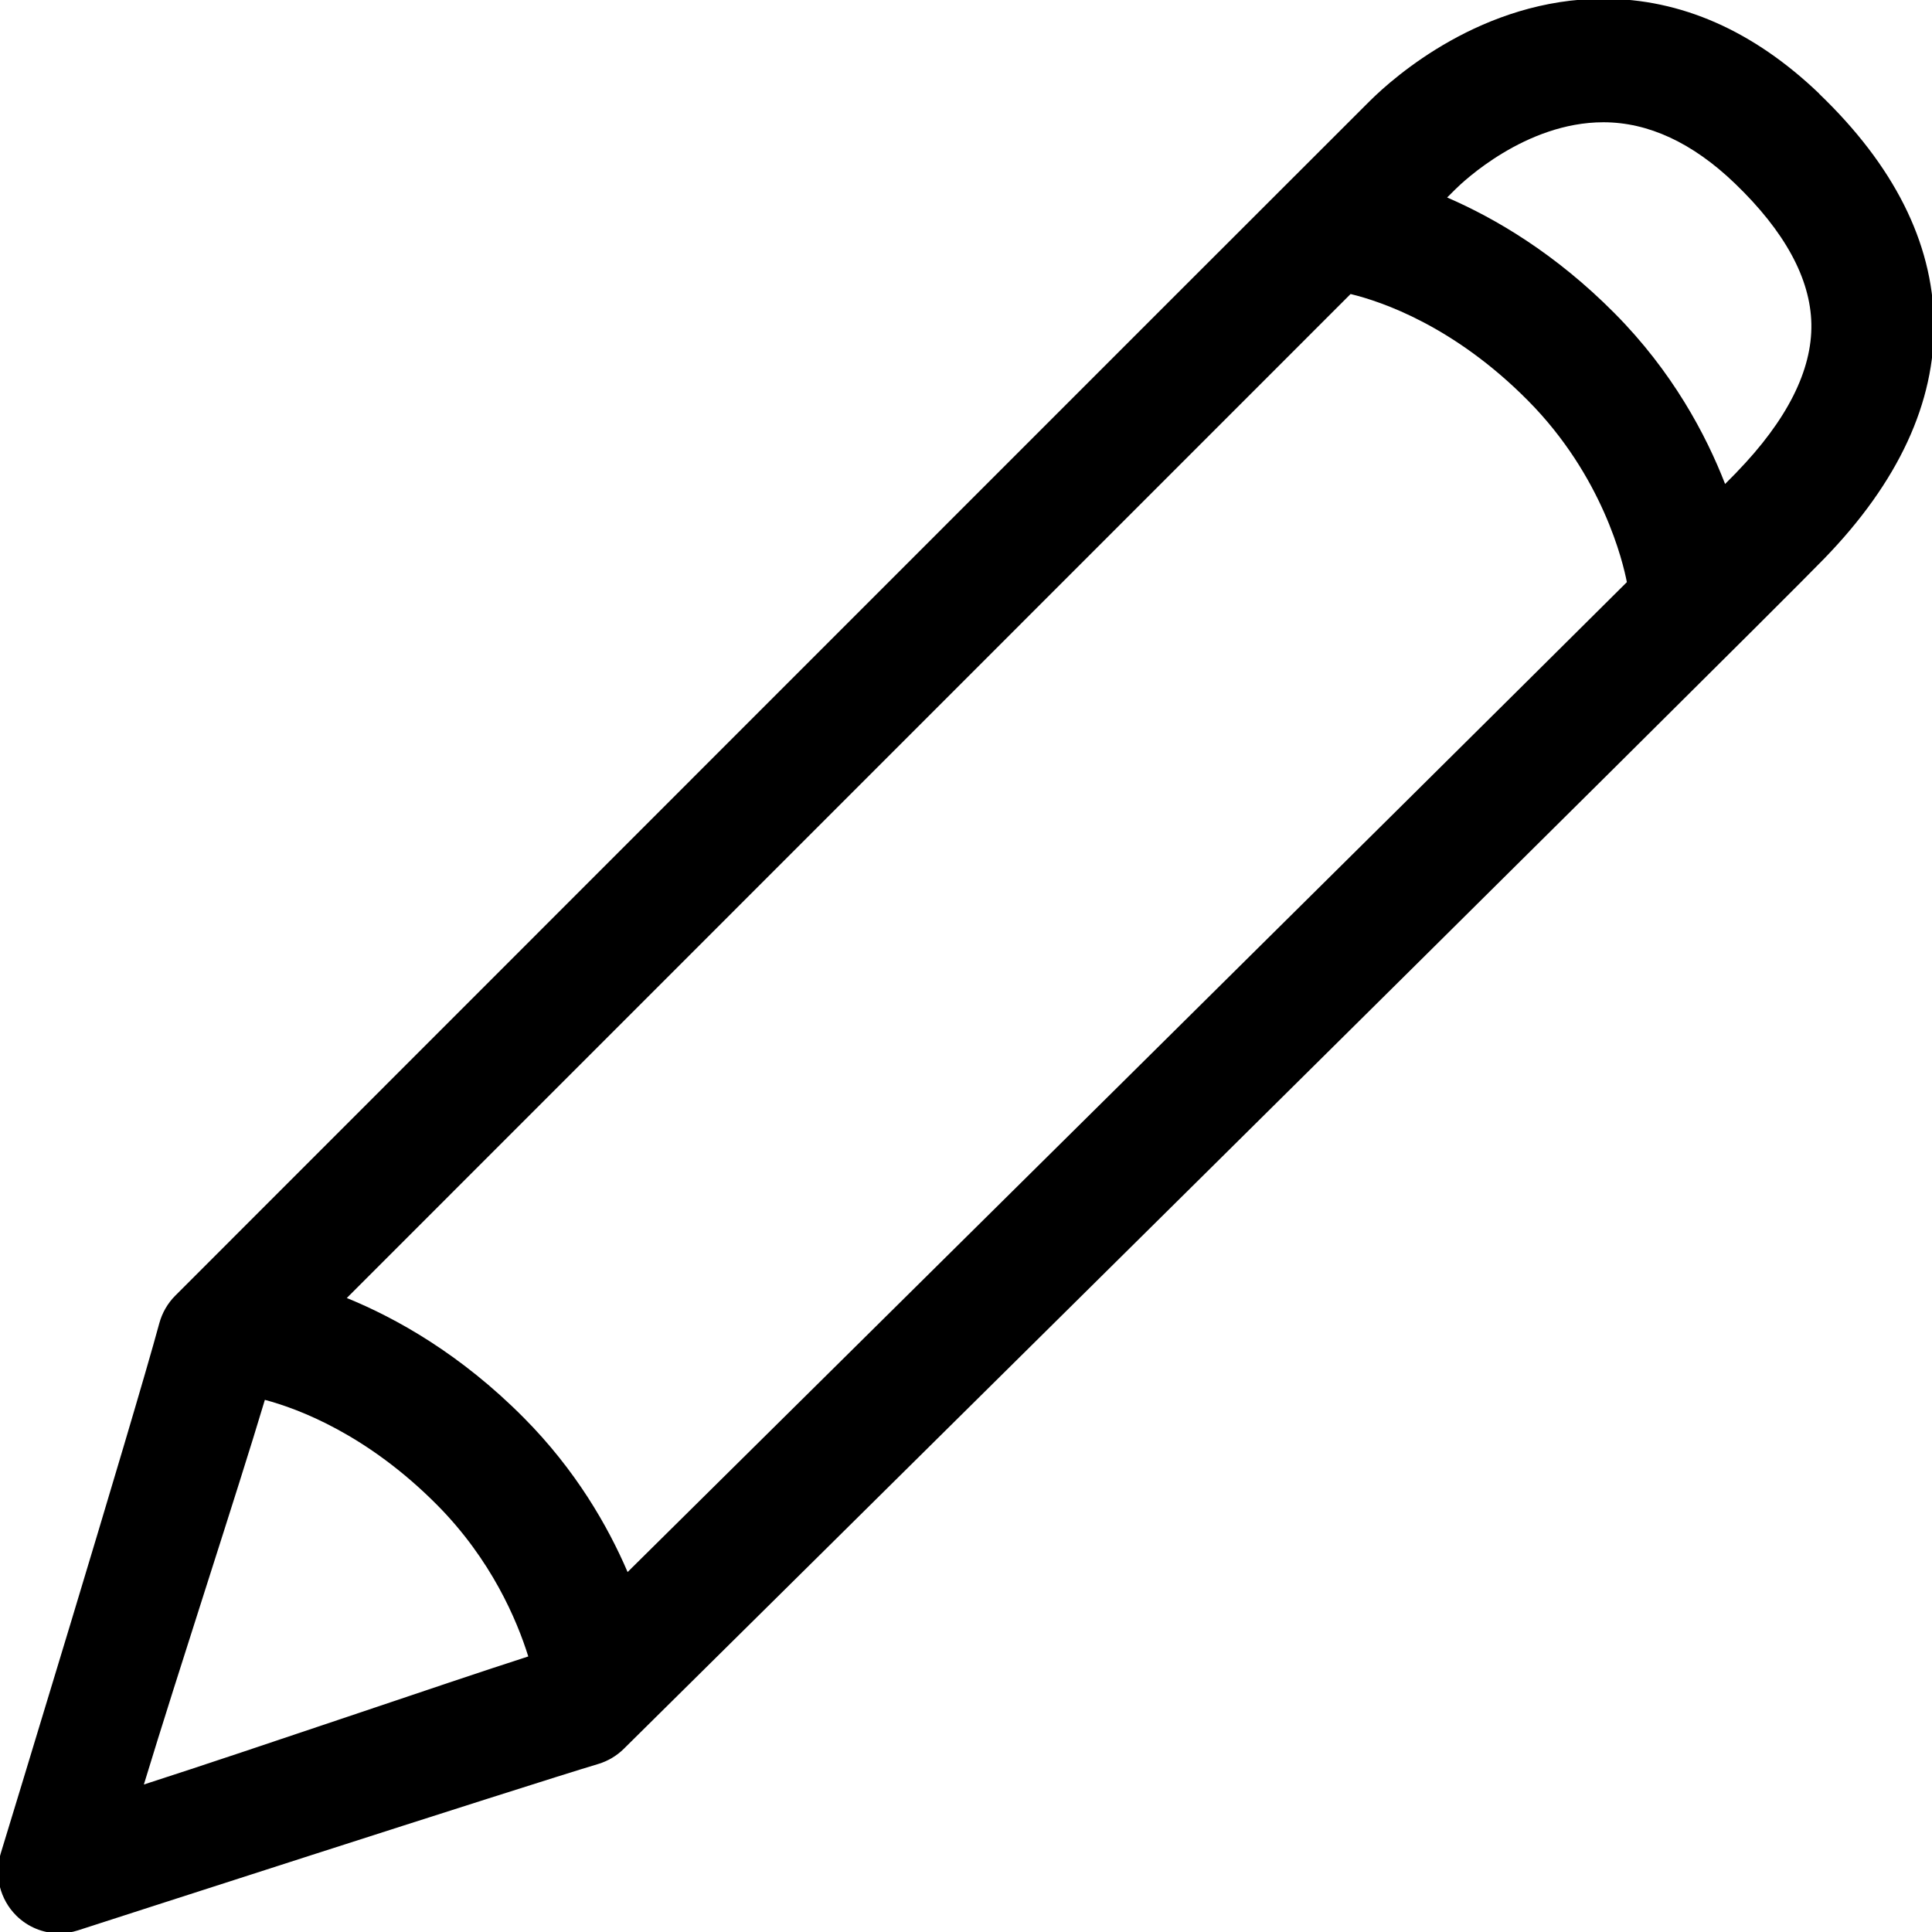
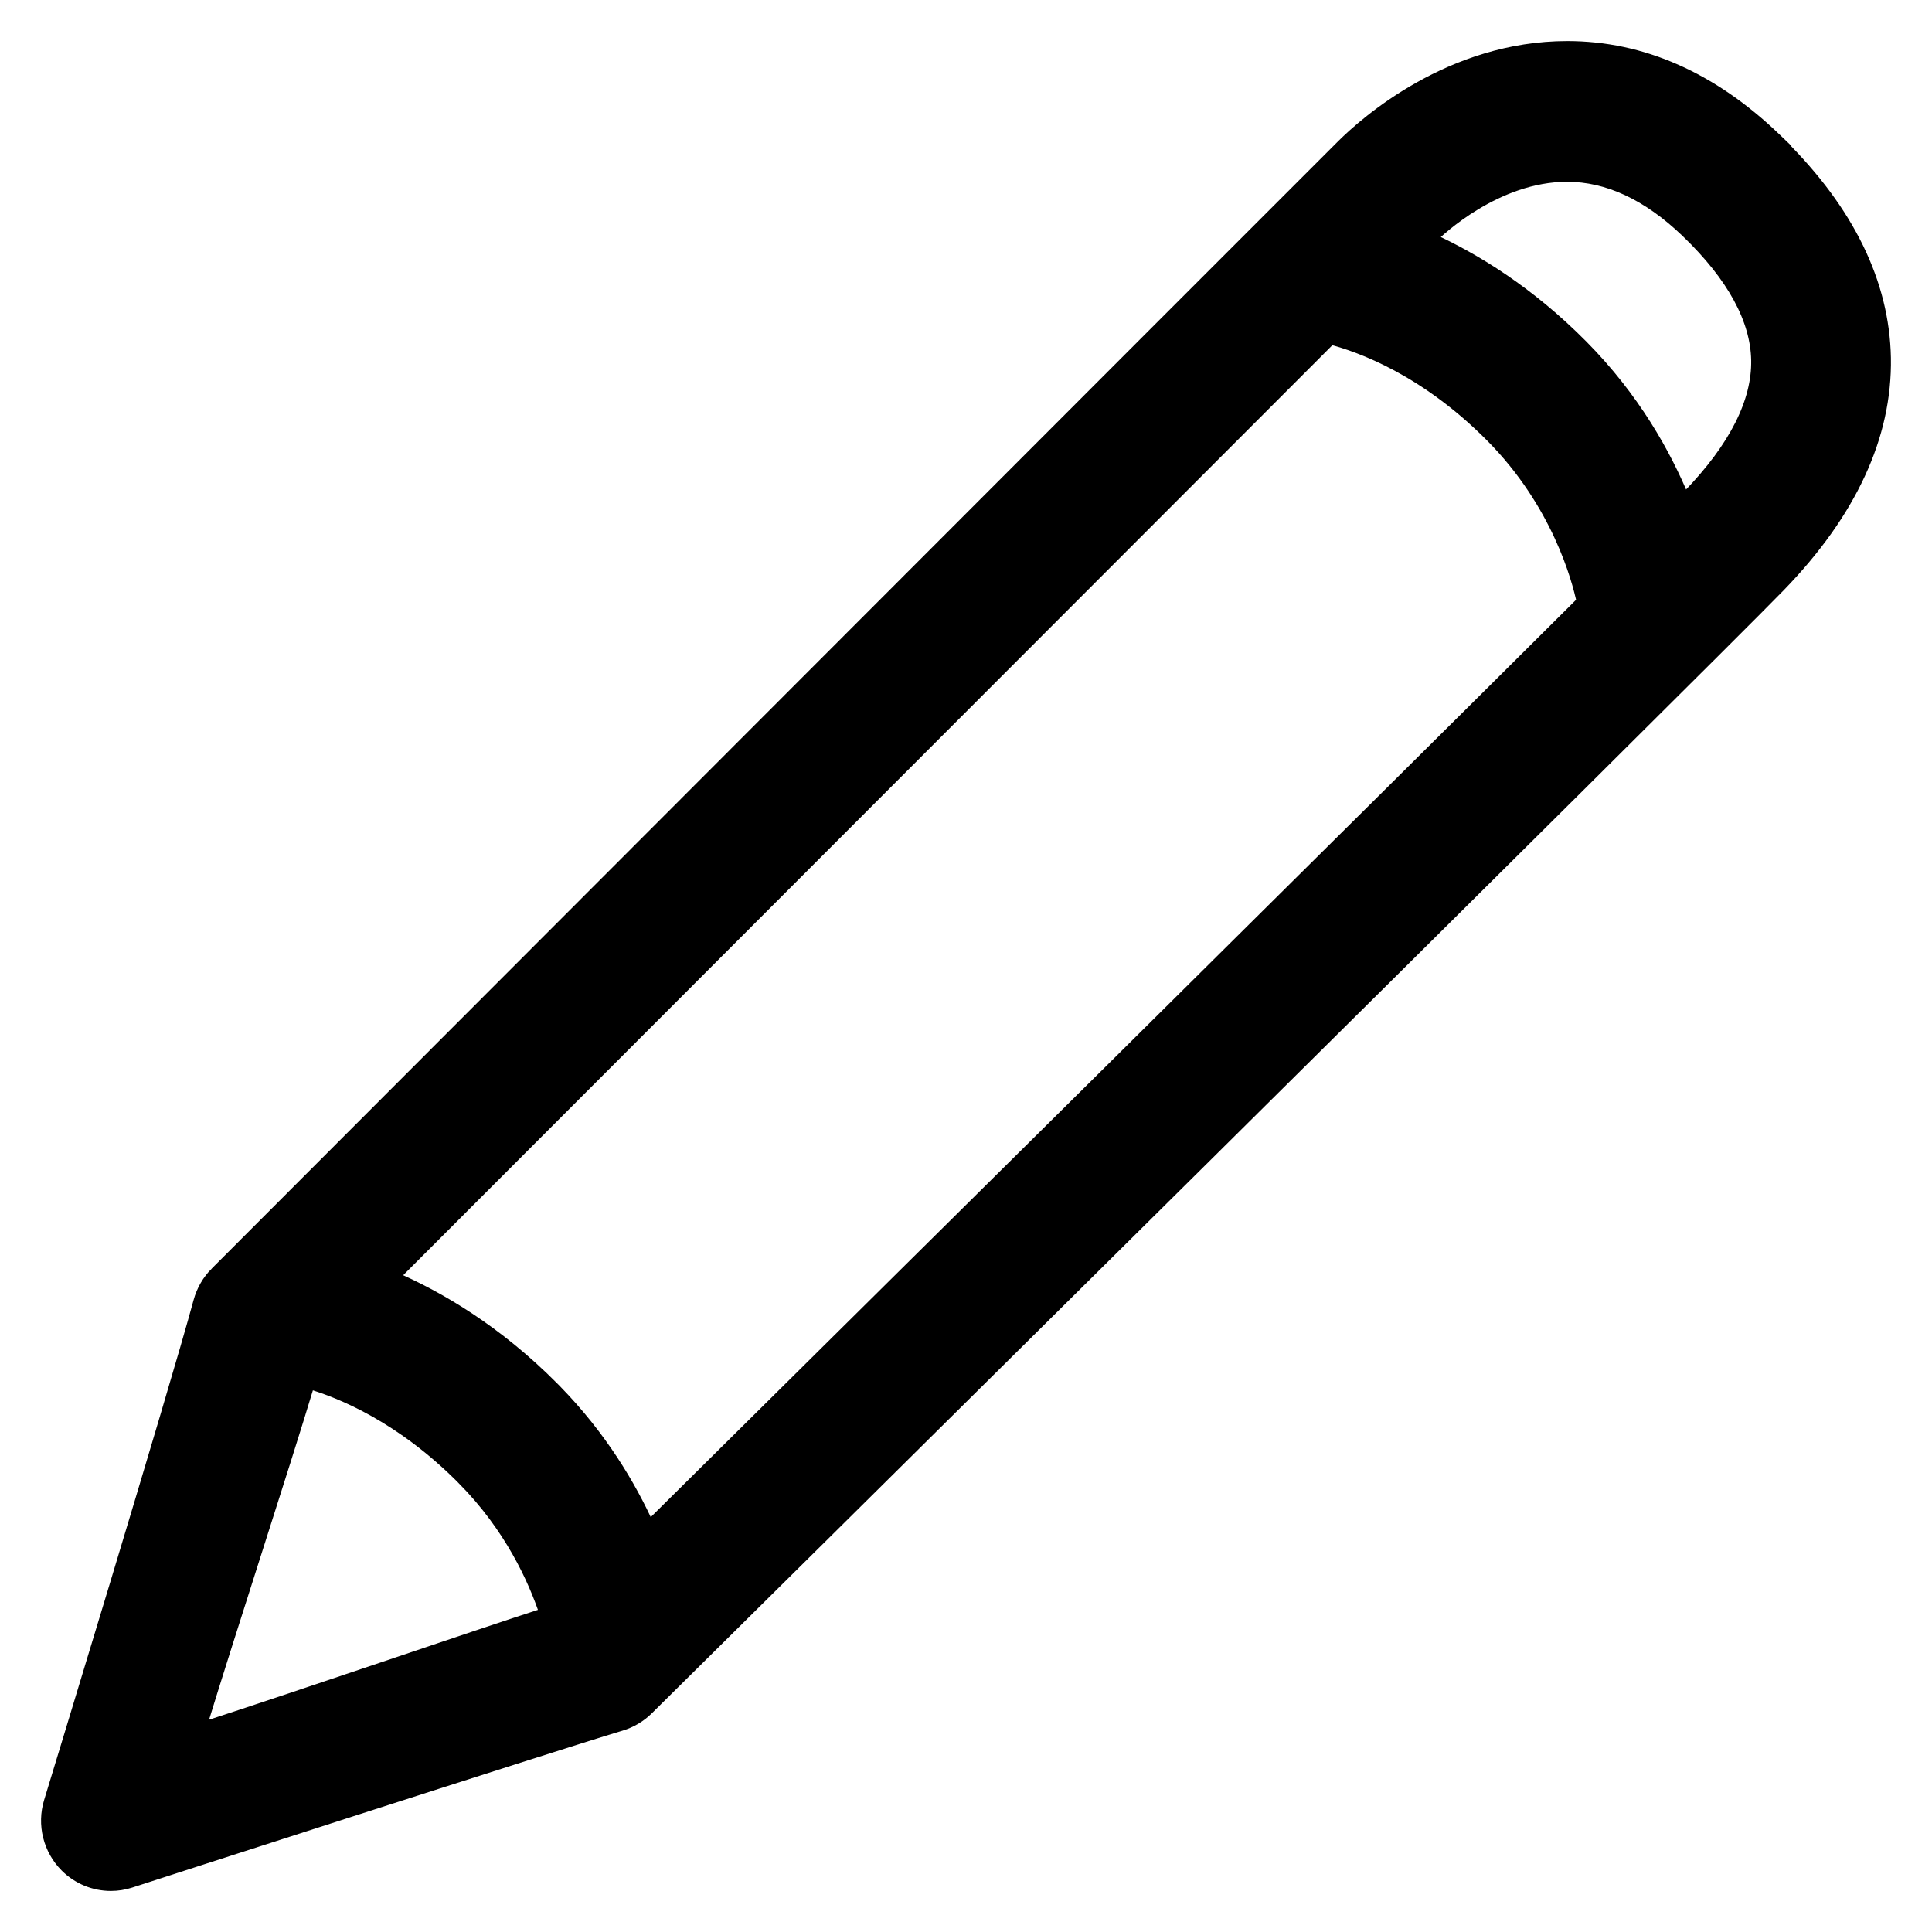
- <svg xmlns="http://www.w3.org/2000/svg" fill="#000000" width="800px" height="800px" viewBox="0 0 32 32" version="1.1">
-   <g id="SVGRepo_bgCarrier" stroke-width="0" />
-   <g id="SVGRepo_tracerCarrier" stroke-linecap="round" stroke-linejoin="round" />
-   <g id="SVGRepo_iconCarrier">
-     <path d="M30.133 1.552c-1.090-1.044-2.291-1.573-3.574-1.573-2.006 0-3.47 1.296-3.87 1.693-0.564 0.558-19.786 19.788-19.786 19.788-0.126 0.126-0.217 0.284-0.264 0.456-0.433 1.602-2.605 8.71-2.627 8.782-0.112 0.364-0.012 0.761 0.256 1.029 0.193 0.192 0.45 0.295 0.713 0.295 0.104 0 0.208-0.016 0.31-0.049 0.073-0.024 7.41-2.395 8.618-2.756 0.159-0.048 0.305-0.134 0.423-0.251 0.763-0.754 18.691-18.483 19.881-19.712 1.231-1.268 1.843-2.59 1.819-3.925-0.025-1.319-0.664-2.589-1.901-3.776zM22.37 4.87c0.509 0.123 1.711 0.527 2.938 1.765 1.24 1.251 1.575 2.681 1.638 3.007-3.932 3.912-12.983 12.867-16.551 16.396-0.329-0.767-0.862-1.692-1.719-2.555-1.046-1.054-2.111-1.649-2.932-1.984 3.531-3.532 12.753-12.757 16.625-16.628zM4.387 23.186c0.55 0.146 1.691 0.57 2.854 1.742 0.896 0.904 1.319 1.9 1.509 2.508-1.39 0.447-4.434 1.497-6.367 2.121 0.573-1.886 1.541-4.822 2.004-6.371zM28.763 7.824c-0.041 0.042-0.109 0.11-0.19 0.192-0.316-0.814-0.87-1.86-1.831-2.828-0.981-0.989-1.976-1.572-2.773-1.917 0.068-0.067 0.12-0.12 0.141-0.14 0.114-0.113 1.153-1.106 2.447-1.106 0.745 0 1.477 0.34 2.175 1.010 0.828 0.795 1.256 1.579 1.27 2.331 0.014 0.768-0.404 1.595-1.24 2.458z" />
-   </g>
+ <svg xmlns="http://www.w3.org/2000/svg" width="800" height="800" viewBox="0 0 800 800" fill="none">
+   <path d="M648.95 19.5C679.957 19.5 708.867 32.315 734.942 57.308L737.502 59.761L737.423 59.8C765.274 87.427 779.895 117.138 780.483 148.177V148.18C781.064 180.534 766.224 212.331 736.895 242.565C708.813 271.588 286.1 689.908 268.133 707.677C265.055 710.729 261.256 712.966 257.125 714.214L257.118 714.216C228.676 722.722 55.738 778.648 54.002 779.219L53.99 779.223C51.335 780.082 48.623 780.5 45.912 780.5C39.057 780.5 32.362 777.813 27.338 772.812L27.333 772.808C20.364 765.834 17.764 755.508 20.676 746.032C21.211 744.278 72.394 576.657 82.588 538.914L82.59 538.907C83.811 534.437 86.175 530.325 89.457 527.04L91.226 528.808C89.522 527.106 89.461 527.042 89.462 527.036C89.465 527.033 89.471 527.027 89.478 527.021C89.491 527.007 89.512 526.985 89.539 526.958L90.758 525.739C91.616 524.88 92.889 523.605 94.55 521.942C97.872 518.616 102.747 513.736 108.956 507.521C121.374 495.089 139.129 477.314 160.476 455.944C203.17 413.204 260.234 356.081 317.713 298.546C432.665 183.482 549.294 66.757 555.95 60.167C565.502 50.681 600.631 19.5 648.95 19.5ZM127.901 572.597C122.43 590.774 114.331 616.18 105.943 642.465C97.774 668.066 89.331 694.509 82.756 715.985C104.802 708.816 132.103 699.627 158.023 690.887C184.442 681.979 209.437 673.535 225.929 668.191C221.197 653.966 211.363 632.218 191.724 612.389V612.388C166.246 586.696 141.272 576.498 127.901 572.597ZM550.954 140.164C460.055 231.106 247.405 443.976 162.603 528.863C181.698 537.101 205.613 551.085 229.107 574.776L230.061 575.744C248.755 594.849 260.874 615.146 268.685 632.482C354.217 547.823 563.097 341.006 655.355 249.159C653.356 239.712 644.993 208.371 617.68 180.796C590.2 153.05 563.315 143.36 550.954 140.164ZM648.903 72.772C634.274 72.772 620.976 78.399 610.915 84.461C600.871 90.513 594.233 96.89 592.972 98.141L592.937 98.176C592.775 98.33 592.539 98.563 592.234 98.867C610.668 107.269 633.01 120.913 655.039 143.137C676.613 164.883 689.594 188.272 697.34 207.149C697.537 206.951 697.724 206.76 697.903 206.579L699.093 205.351C718.595 185.204 727.936 166.304 727.624 149.144C727.312 132.346 717.741 114.44 698.449 95.904C682.314 80.406 665.646 72.772 648.903 72.772Z" fill="black" stroke="black" stroke-width="5" />
</svg>
